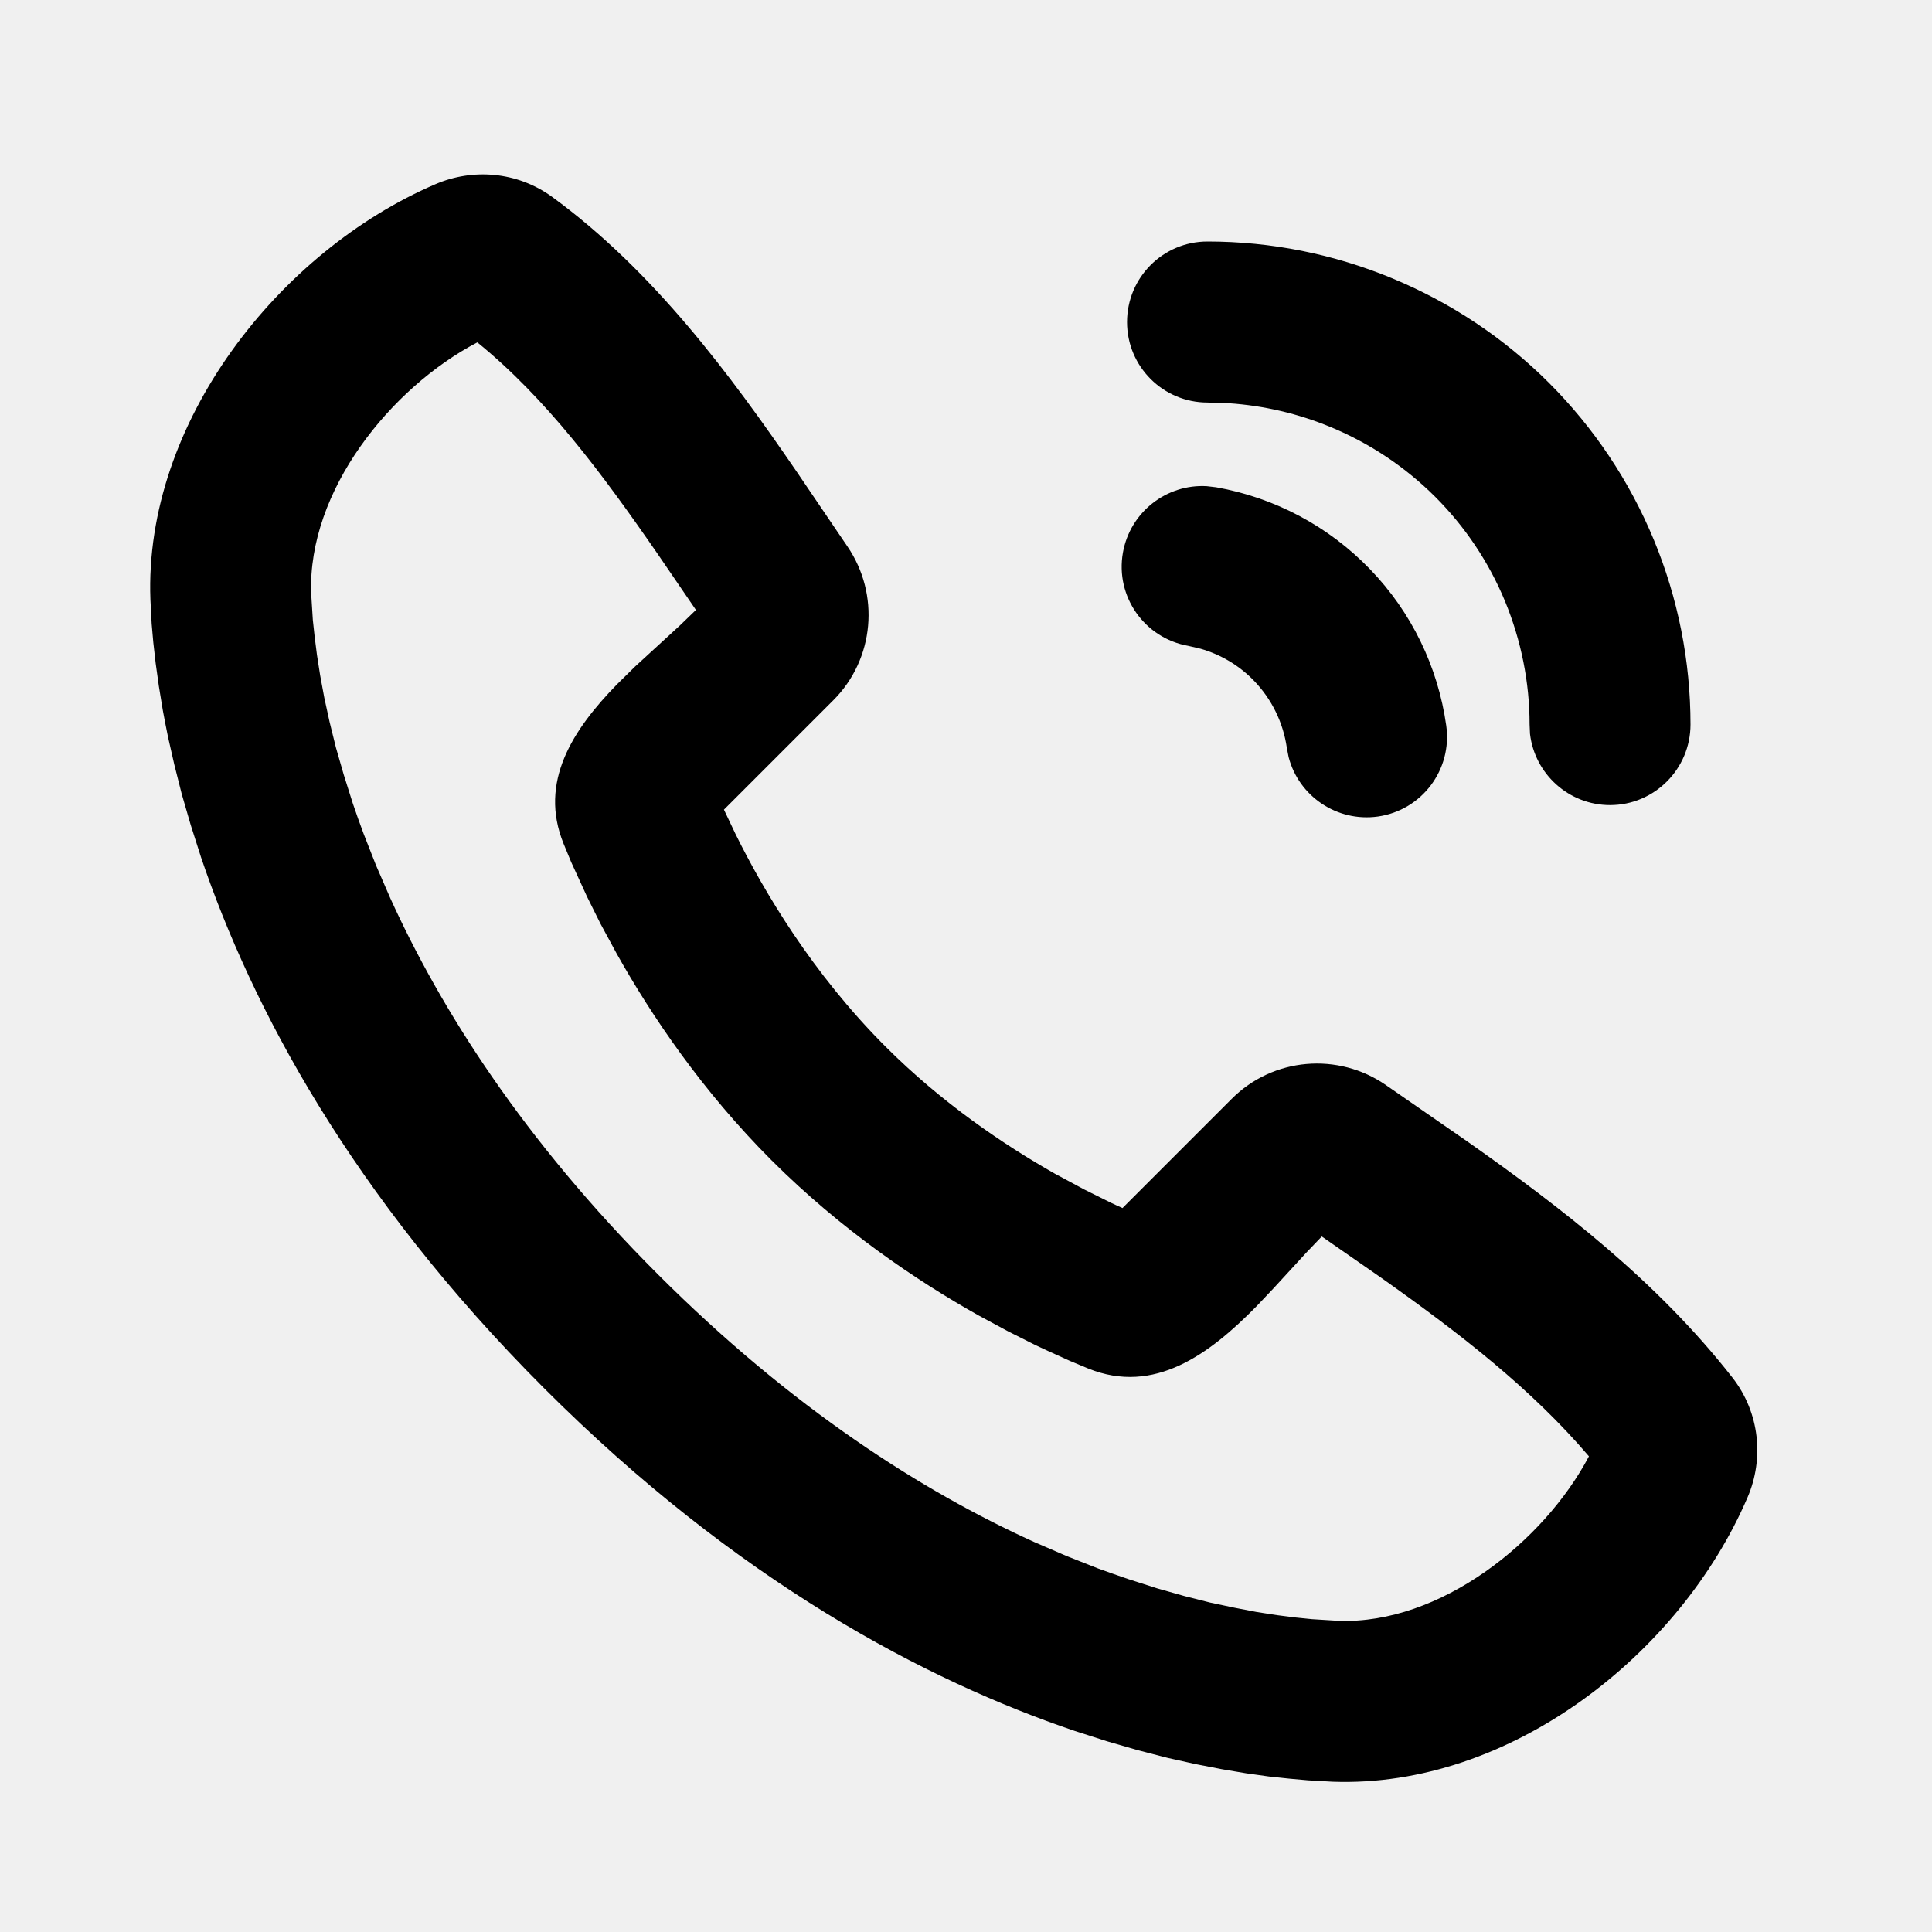
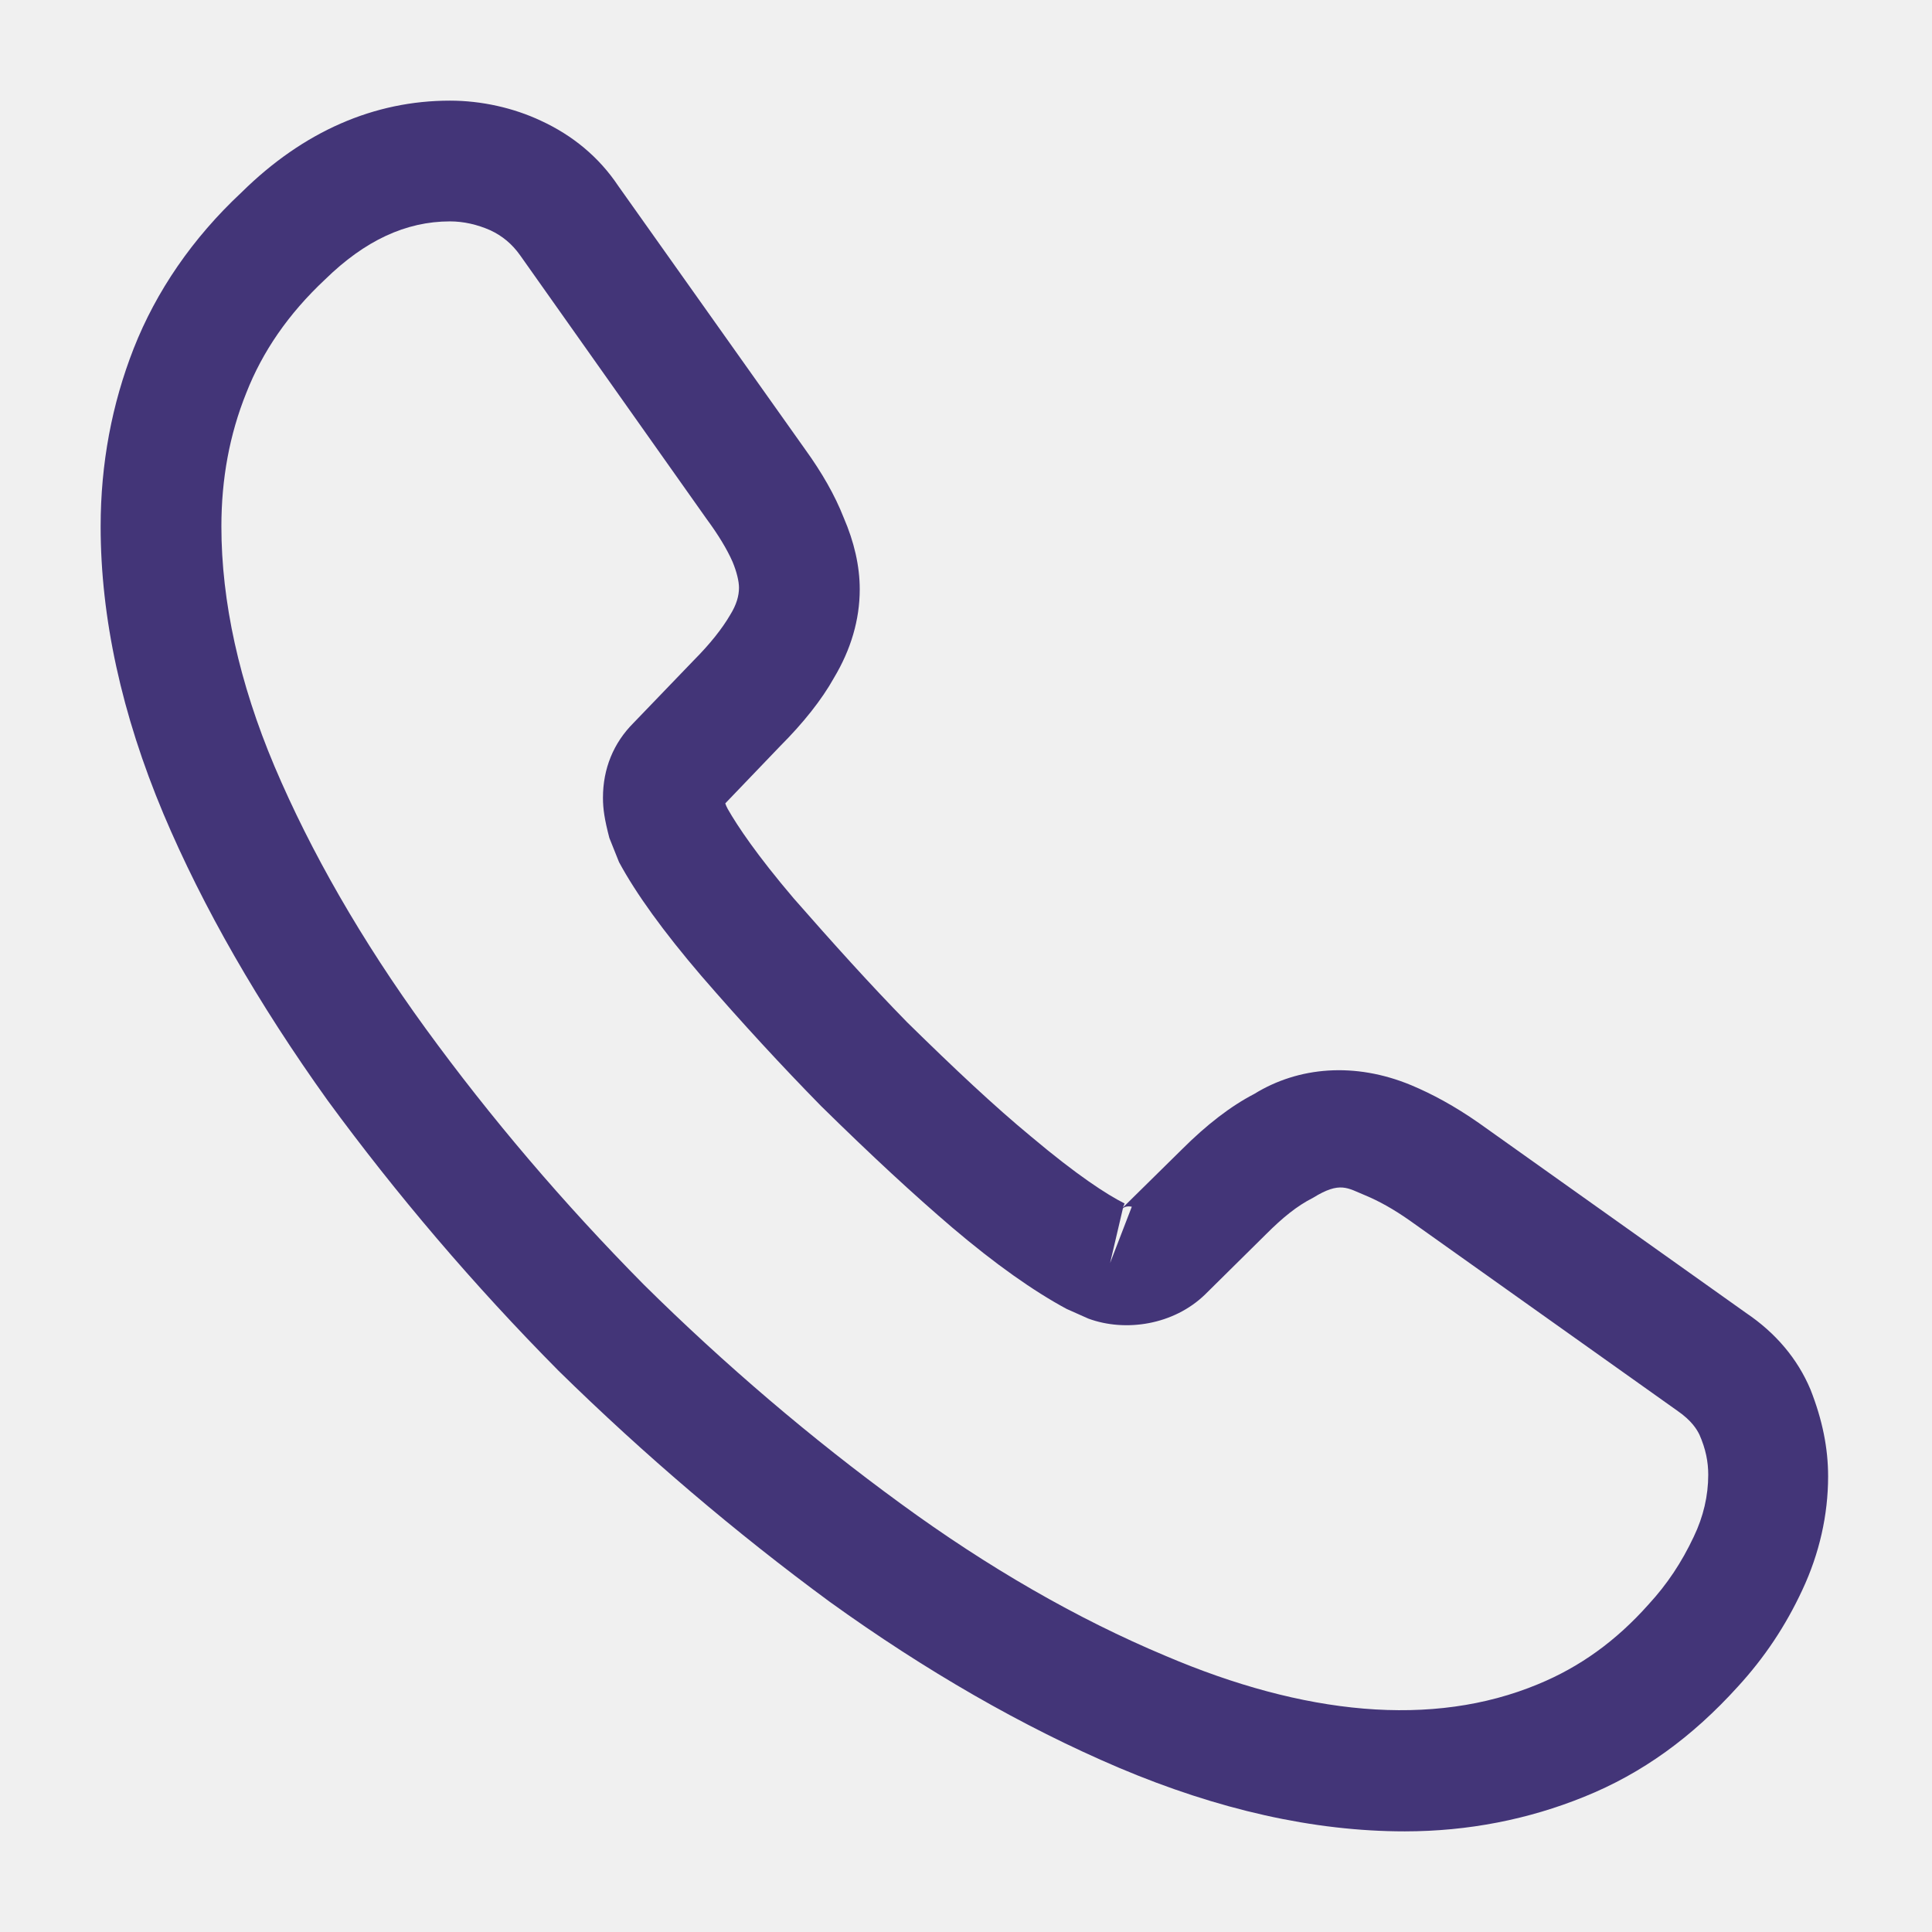
- <svg xmlns="http://www.w3.org/2000/svg" width="14" height="14" viewBox="0 0 14 14" fill="none">
-   <g clip-path="url(#clip0_528_21477)">
-     <path d="M4 1.426C4.737 1.964 5.294 2.719 5.769 3.412L6.141 3.96C6.377 4.306 6.338 4.775 6.038 5.075L5.246 5.867L5.33 6.044C5.534 6.457 5.886 7.053 6.417 7.584C6.825 7.992 7.272 8.294 7.644 8.505L7.858 8.62L8.049 8.715C8.078 8.729 8.107 8.742 8.134 8.754L8.925 7.963C9.225 7.662 9.697 7.623 10.043 7.863L10.635 8.273C11.307 8.746 12.008 9.284 12.554 9.983C12.753 10.238 12.783 10.572 12.664 10.849C12.176 11.988 10.941 12.958 9.656 12.911L9.48 12.901L9.345 12.889L9.194 12.873L9.03 12.85L8.852 12.82L8.662 12.783L8.46 12.738L8.247 12.683L8.022 12.618L7.788 12.543C6.711 12.178 5.344 11.461 3.942 10.059C2.54 8.656 1.822 7.29 1.457 6.213L1.382 5.978L1.317 5.754L1.263 5.54L1.217 5.338C1.204 5.273 1.191 5.209 1.18 5.148L1.151 4.971L1.128 4.806L1.111 4.656L1.099 4.52L1.09 4.345C1.042 3.064 2.023 1.82 3.157 1.334C3.423 1.22 3.745 1.241 4 1.426ZM3.459 2.481C2.834 2.808 2.228 3.555 2.255 4.302L2.267 4.493L2.28 4.613L2.297 4.747L2.32 4.894L2.35 5.056L2.388 5.23L2.434 5.416L2.491 5.614L2.557 5.823C2.581 5.894 2.607 5.967 2.635 6.042L2.725 6.271L2.828 6.508C3.194 7.314 3.791 8.258 4.767 9.234C5.742 10.209 6.686 10.807 7.492 11.173L7.73 11.276L7.958 11.366C8.033 11.393 8.106 11.419 8.177 11.443L8.386 11.51L8.584 11.566L8.77 11.613L8.945 11.65L9.106 11.681L9.254 11.704L9.388 11.721L9.507 11.733L9.699 11.745C10.436 11.772 11.189 11.17 11.514 10.553C11.099 10.066 10.583 9.666 10.014 9.263L9.578 8.96L9.467 9.076L9.23 9.334L9.105 9.466C8.763 9.814 8.364 10.11 7.886 9.917L7.754 9.862L7.593 9.789C7.564 9.776 7.534 9.762 7.503 9.747L7.306 9.648L7.089 9.531C6.639 9.278 6.095 8.911 5.592 8.409C5.089 7.906 4.722 7.362 4.469 6.911L4.352 6.695L4.254 6.498L4.139 6.247L4.084 6.114C3.902 5.666 4.151 5.287 4.471 4.959L4.601 4.831L4.927 4.532L5.043 4.42L4.767 4.016C4.357 3.422 3.956 2.885 3.459 2.481ZM8.745 3.523L8.813 3.531C9.238 3.606 9.628 3.814 9.927 4.124C10.227 4.434 10.42 4.831 10.48 5.258C10.525 5.577 10.303 5.872 9.984 5.917C9.688 5.958 9.412 5.77 9.338 5.487L9.325 5.42C9.299 5.237 9.216 5.067 9.088 4.934C8.981 4.823 8.847 4.743 8.7 4.701L8.61 4.68C8.293 4.624 8.081 4.322 8.137 4.005C8.189 3.71 8.454 3.506 8.745 3.523ZM8.75 1.75C9.21 1.75 9.665 1.841 10.089 2.017C10.514 2.193 10.9 2.45 11.225 2.775C11.55 3.1 11.808 3.486 11.984 3.911C12.16 4.336 12.25 4.791 12.25 5.25C12.25 5.572 11.989 5.834 11.667 5.834C11.368 5.834 11.121 5.608 11.087 5.318L11.084 5.25C11.084 4.944 11.023 4.641 10.906 4.357C10.789 4.074 10.617 3.817 10.4 3.6C10.183 3.384 9.926 3.212 9.643 3.095C9.407 2.997 9.157 2.939 8.903 2.922L8.75 2.917C8.428 2.917 8.167 2.656 8.167 2.334C8.167 2.011 8.428 1.75 8.75 1.75Z" fill="black" />
-   </g>
-   <defs>
-     <clipPath id="clip0_528_21477">
-       <rect width="14" height="14" fill="white" />
-     </clipPath>
-   </defs>
+ <svg xmlns="http://www.w3.org/2000/svg" width="22" height="22" viewBox="0 0 22 22" fill="none">
+   <path d="M15.996 20.854C14.96 20.854 13.869 20.607 12.742 20.13C11.642 19.662 10.533 19.021 9.451 18.242C8.378 17.453 7.343 16.573 6.362 15.611C5.39 14.63 4.51 13.594 3.731 12.531C2.943 11.431 2.31 10.331 1.861 9.267C1.384 8.131 1.146 7.031 1.146 5.995C1.146 5.28 1.274 4.602 1.522 3.969C1.778 3.318 2.191 2.713 2.75 2.191C3.456 1.494 4.263 1.146 5.124 1.146C5.482 1.146 5.848 1.228 6.16 1.375C6.518 1.54 6.82 1.787 7.04 2.117L9.167 5.115C9.359 5.381 9.506 5.637 9.607 5.894C9.726 6.169 9.79 6.444 9.79 6.71C9.79 7.058 9.689 7.397 9.497 7.718C9.359 7.966 9.148 8.232 8.883 8.497L8.259 9.148C8.268 9.176 8.278 9.194 8.287 9.212C8.397 9.405 8.617 9.735 9.038 10.23C9.488 10.743 9.909 11.211 10.331 11.642C10.872 12.173 11.321 12.595 11.742 12.943C12.265 13.383 12.604 13.603 12.806 13.704L12.787 13.75L13.457 13.09C13.741 12.806 14.016 12.595 14.282 12.457C14.786 12.146 15.428 12.091 16.069 12.357C16.308 12.457 16.564 12.595 16.839 12.787L19.883 14.951C20.222 15.18 20.469 15.473 20.616 15.822C20.753 16.17 20.817 16.491 20.817 16.812C20.817 17.252 20.717 17.692 20.524 18.104C20.332 18.517 20.093 18.874 19.791 19.204C19.268 19.782 18.7 20.194 18.04 20.46C17.407 20.717 16.72 20.854 15.996 20.854ZM5.124 2.521C4.62 2.521 4.153 2.741 3.703 3.181C3.282 3.575 2.988 4.006 2.805 4.473C2.613 4.95 2.521 5.454 2.521 5.995C2.521 6.847 2.723 7.773 3.126 8.727C3.538 9.698 4.116 10.707 4.849 11.715C5.583 12.723 6.417 13.704 7.333 14.63C8.25 15.537 9.24 16.381 10.258 17.123C11.248 17.847 12.265 18.434 13.273 18.856C14.841 19.525 16.308 19.681 17.517 19.177C17.985 18.984 18.398 18.691 18.773 18.269C18.984 18.04 19.149 17.792 19.287 17.499C19.397 17.27 19.452 17.032 19.452 16.793C19.452 16.647 19.424 16.5 19.351 16.335C19.323 16.28 19.268 16.179 19.094 16.06L16.051 13.897C15.867 13.768 15.703 13.677 15.547 13.612C15.345 13.53 15.262 13.447 14.951 13.64C14.768 13.732 14.602 13.869 14.419 14.052L13.723 14.74C13.365 15.088 12.815 15.171 12.393 15.015L12.146 14.905C11.77 14.703 11.33 14.392 10.844 13.979C10.404 13.603 9.928 13.163 9.35 12.595C8.901 12.137 8.452 11.651 7.984 11.11C7.553 10.606 7.242 10.175 7.049 9.817L6.939 9.542C6.884 9.332 6.866 9.212 6.866 9.084C6.866 8.754 6.985 8.461 7.214 8.232L7.902 7.517C8.085 7.333 8.223 7.159 8.314 7.003C8.388 6.884 8.415 6.783 8.415 6.692C8.415 6.618 8.388 6.508 8.342 6.398C8.278 6.252 8.177 6.087 8.048 5.912L5.922 2.906C5.83 2.777 5.72 2.686 5.583 2.622C5.436 2.557 5.28 2.521 5.124 2.521ZM12.787 13.759L12.641 14.382L12.888 13.741C12.842 13.732 12.806 13.741 12.787 13.759Z" fill="#433578" />
</svg>
